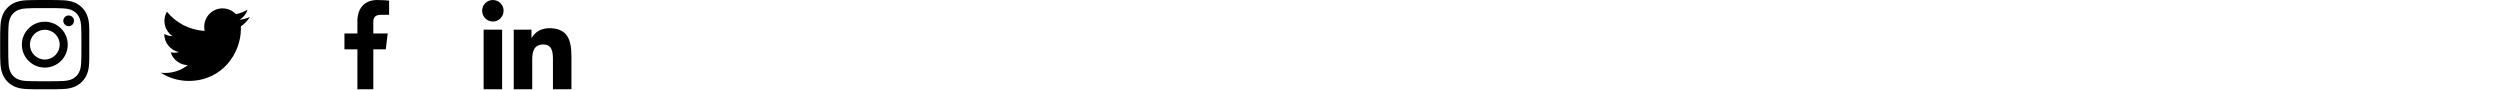
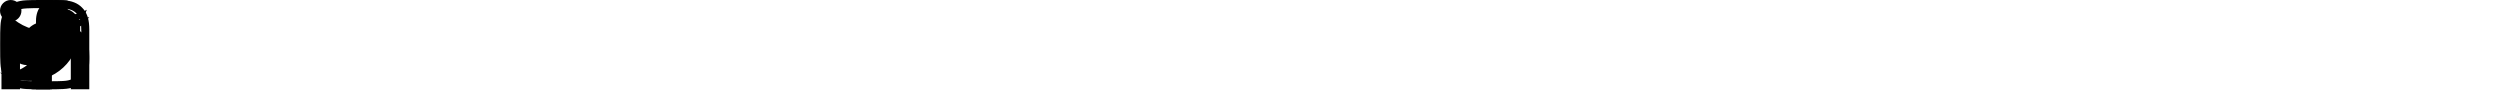
<svg xmlns="http://www.w3.org/2000/svg" version="1.1" width="560" height="20" viewBox="0 0 560 20">
  <svg id="icon-instagram-2" width="20" height="20" viewBox="0 0 20 20" x="0" y="0">
    <path d="M19.98 5.88c-0.047-1.063-0.219-1.793-0.465-2.426-0.254-0.672-0.645-1.274-1.157-1.774-0.5-0.508-1.106-0.903-1.77-1.153-0.637-0.246-1.363-0.418-2.426-0.465-1.071-0.051-1.411-0.063-4.126-0.063s-3.055 0.012-4.122 0.059c-1.063 0.047-1.793 0.219-2.426 0.465-0.672 0.254-1.274 0.645-1.774 1.157-0.508 0.5-0.902 1.106-1.153 1.77-0.246 0.637-0.418 1.363-0.465 2.426-0.051 1.071-0.063 1.41-0.063 4.126s0.012 3.055 0.059 4.122c0.047 1.063 0.219 1.793 0.465 2.426 0.254 0.672 0.648 1.274 1.156 1.774 0.5 0.508 1.106 0.903 1.77 1.153 0.637 0.246 1.363 0.418 2.426 0.465 1.066 0.047 1.407 0.059 4.122 0.059s3.055-0.012 4.122-0.059c1.063-0.047 1.793-0.219 2.426-0.465 1.344-0.52 2.407-1.582 2.927-2.926 0.246-0.637 0.418-1.364 0.465-2.426 0.047-1.067 0.059-1.407 0.059-4.122s-0.004-3.055-0.051-4.122zM18.179 14.046c-0.043 0.977-0.207 1.504-0.344 1.856-0.336 0.871-1.028 1.563-1.899 1.899-0.352 0.137-0.883 0.301-1.856 0.344-1.055 0.047-1.371 0.059-4.040 0.059s-2.989-0.012-4.040-0.059c-0.977-0.043-1.504-0.207-1.856-0.344-0.434-0.16-0.828-0.414-1.149-0.746-0.332-0.324-0.586-0.715-0.746-1.149-0.137-0.352-0.301-0.883-0.344-1.856-0.047-1.055-0.059-1.371-0.059-4.040s0.012-2.989 0.059-4.040c0.043-0.977 0.207-1.504 0.344-1.856 0.16-0.434 0.414-0.828 0.75-1.149 0.324-0.332 0.715-0.586 1.149-0.746 0.352-0.137 0.883-0.301 1.856-0.344 1.055-0.047 1.371-0.059 4.040-0.059 2.673 0 2.989 0.012 4.040 0.059 0.977 0.043 1.504 0.207 1.856 0.344 0.433 0.16 0.828 0.414 1.149 0.746 0.332 0.324 0.586 0.715 0.746 1.149 0.137 0.352 0.301 0.883 0.344 1.856 0.047 1.055 0.059 1.371 0.059 4.040s-0.012 2.981-0.059 4.036z" />
    <path d="M10.037 4.864c-2.836 0-5.138 2.301-5.138 5.138s2.301 5.138 5.138 5.138c2.837 0 5.138-2.301 5.138-5.138s-2.301-5.138-5.138-5.138zM10.037 13.335c-1.84 0-3.333-1.492-3.333-3.333s1.493-3.333 3.333-3.333c1.84 0 3.333 1.492 3.333 3.333s-1.492 3.333-3.333 3.333z" />
    <path d="M16.578 4.661c0 0.662-0.537 1.199-1.2 1.199s-1.199-0.537-1.199-1.199c0-0.663 0.537-1.199 1.199-1.199s1.2 0.537 1.2 1.199z" />
  </svg>
-   <svg id="icon-twitter-1" width="20" height="20" viewBox="0 0 20 20" x="36" y="0">
+   <svg id="icon-twitter-1" width="20" height="20" viewBox="0 0 20 20" x="0" y="0">
    <path d="M20 3.799c-0.744 0.326-1.536 0.543-2.363 0.648 0.85-0.508 1.499-1.305 1.804-2.266-0.793 0.472-1.668 0.806-2.6 0.992-0.753-0.801-1.825-1.298-2.995-1.298-2.27 0-4.097 1.843-4.097 4.101 0 0.325 0.028 0.638 0.095 0.935-3.409-0.166-6.425-1.8-8.451-4.289-0.354 0.614-0.561 1.316-0.561 2.073 0 1.42 0.731 2.679 1.821 3.407-0.659-0.012-1.305-0.204-1.853-0.505 0 0.012 0 0.029 0 0.045 0 1.993 1.421 3.647 3.285 4.029-0.334 0.091-0.697 0.135-1.075 0.135-0.263 0-0.527-0.015-0.776-0.070 0.531 1.624 2.039 2.818 3.831 2.856-1.395 1.091-3.166 1.749-5.084 1.749-0.336 0-0.659-0.015-0.981-0.056 1.816 1.171 3.969 1.84 6.29 1.84 7.545 0 11.67-6.25 11.67-11.667 0-0.181-0.006-0.356-0.015-0.53 0.814-0.577 1.498-1.299 2.055-2.129z" />
  </svg>
-   <svg id="icon-facebook-1" width="20" height="20" viewBox="0 0 20 20" x="72" y="0">
+   <svg id="icon-facebook-1" width="20" height="20" viewBox="0 0 20 20" x="0" y="0">
    <path d="M13.331 3.321h1.826v-3.18c-0.315-0.043-1.398-0.141-2.66-0.141-2.632 0-4.436 1.656-4.436 4.699v2.801h-2.905v3.555h2.905v8.945h3.562v-8.944h2.787l0.442-3.555h-3.231v-2.449c0.001-1.027 0.277-1.731 1.709-1.731v0z" />
  </svg>
-   <svg id="icon-linkedin-1" width="20" height="20" viewBox="0 0 20 20" x="108" y="0">
+   <svg id="icon-linkedin-1" width="20" height="20" viewBox="0 0 20 20" x="0" y="0">
    <path d="M19.995 20v-0.001h0.005v-7.335c0-3.588-0.773-6.352-4.968-6.352-2.017 0-3.37 1.107-3.922 2.156h-0.058v-1.821h-3.977v13.352h4.142v-6.612c0-1.741 0.33-3.424 2.486-3.424 2.124 0 2.156 1.987 2.156 3.536v6.501h4.138z" />
    <path d="M0.33 6.647h4.147v13.353h-4.147v-13.353z" />
    <path d="M2.402 0c-1.326 0-2.402 1.076-2.402 2.402s1.076 2.424 2.402 2.424c1.326 0 2.402-1.098 2.402-2.424s-1.077-2.402-2.402-2.402v0z" />
  </svg>
</svg>
